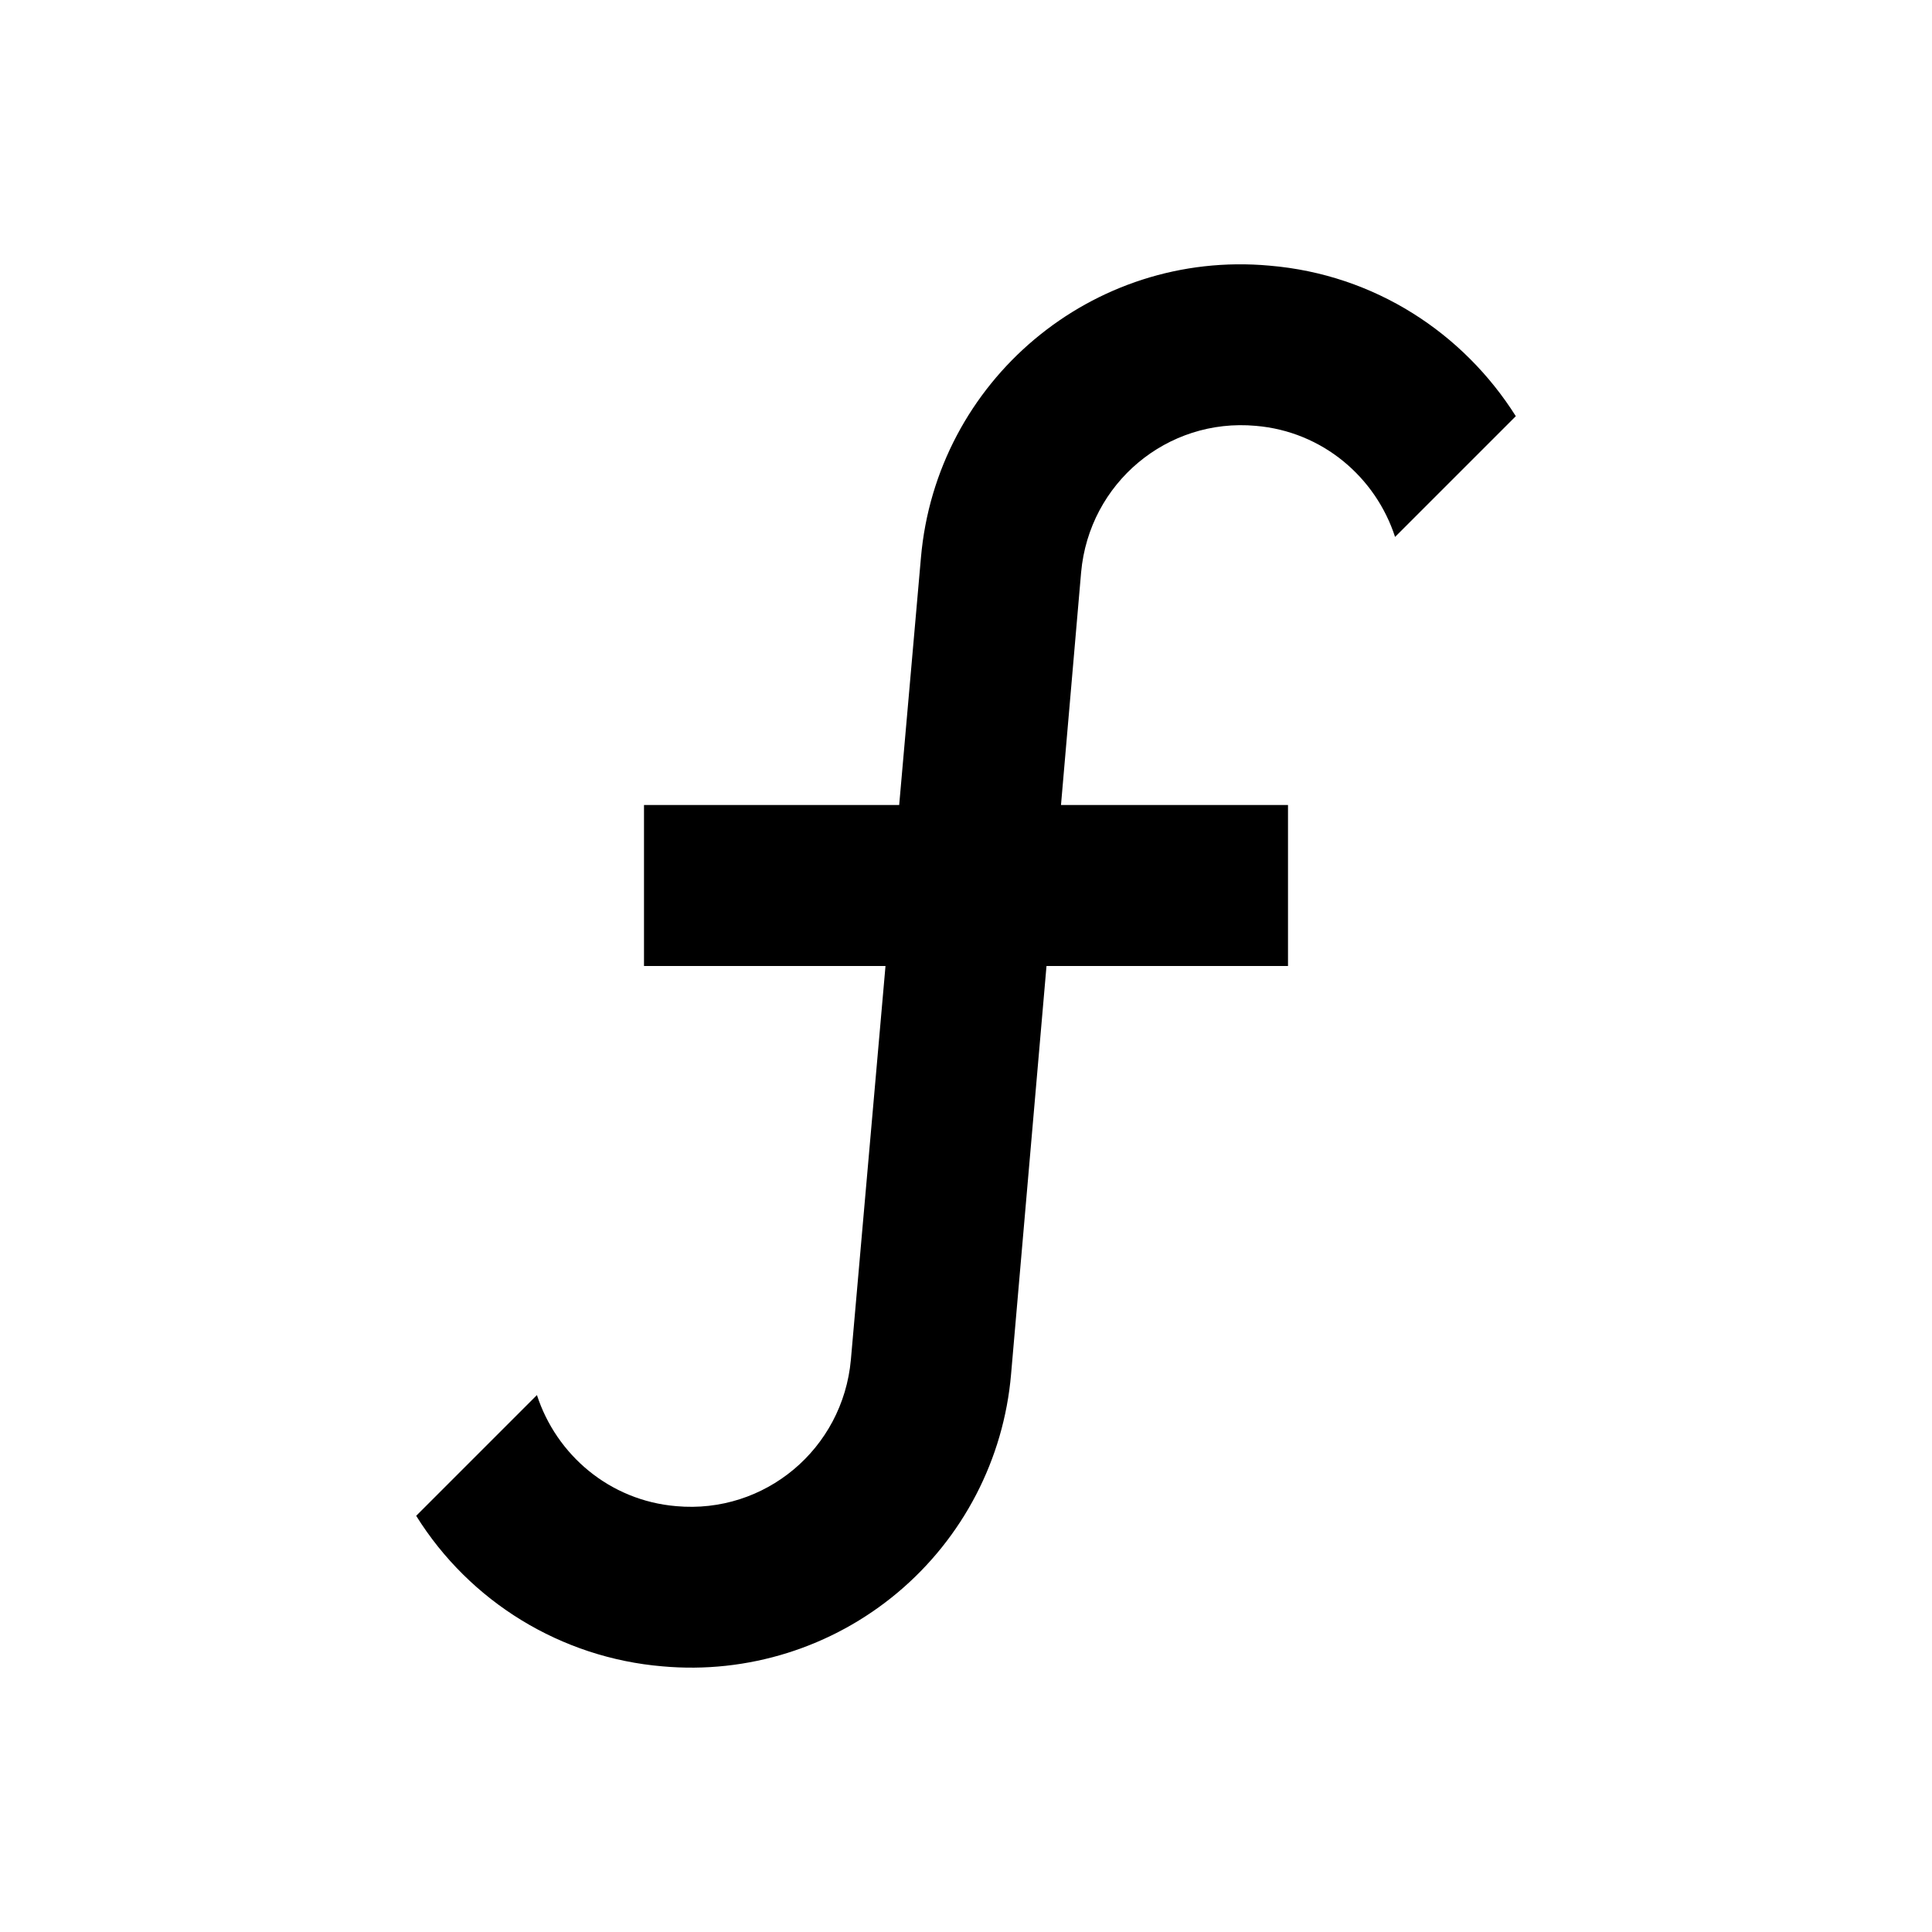
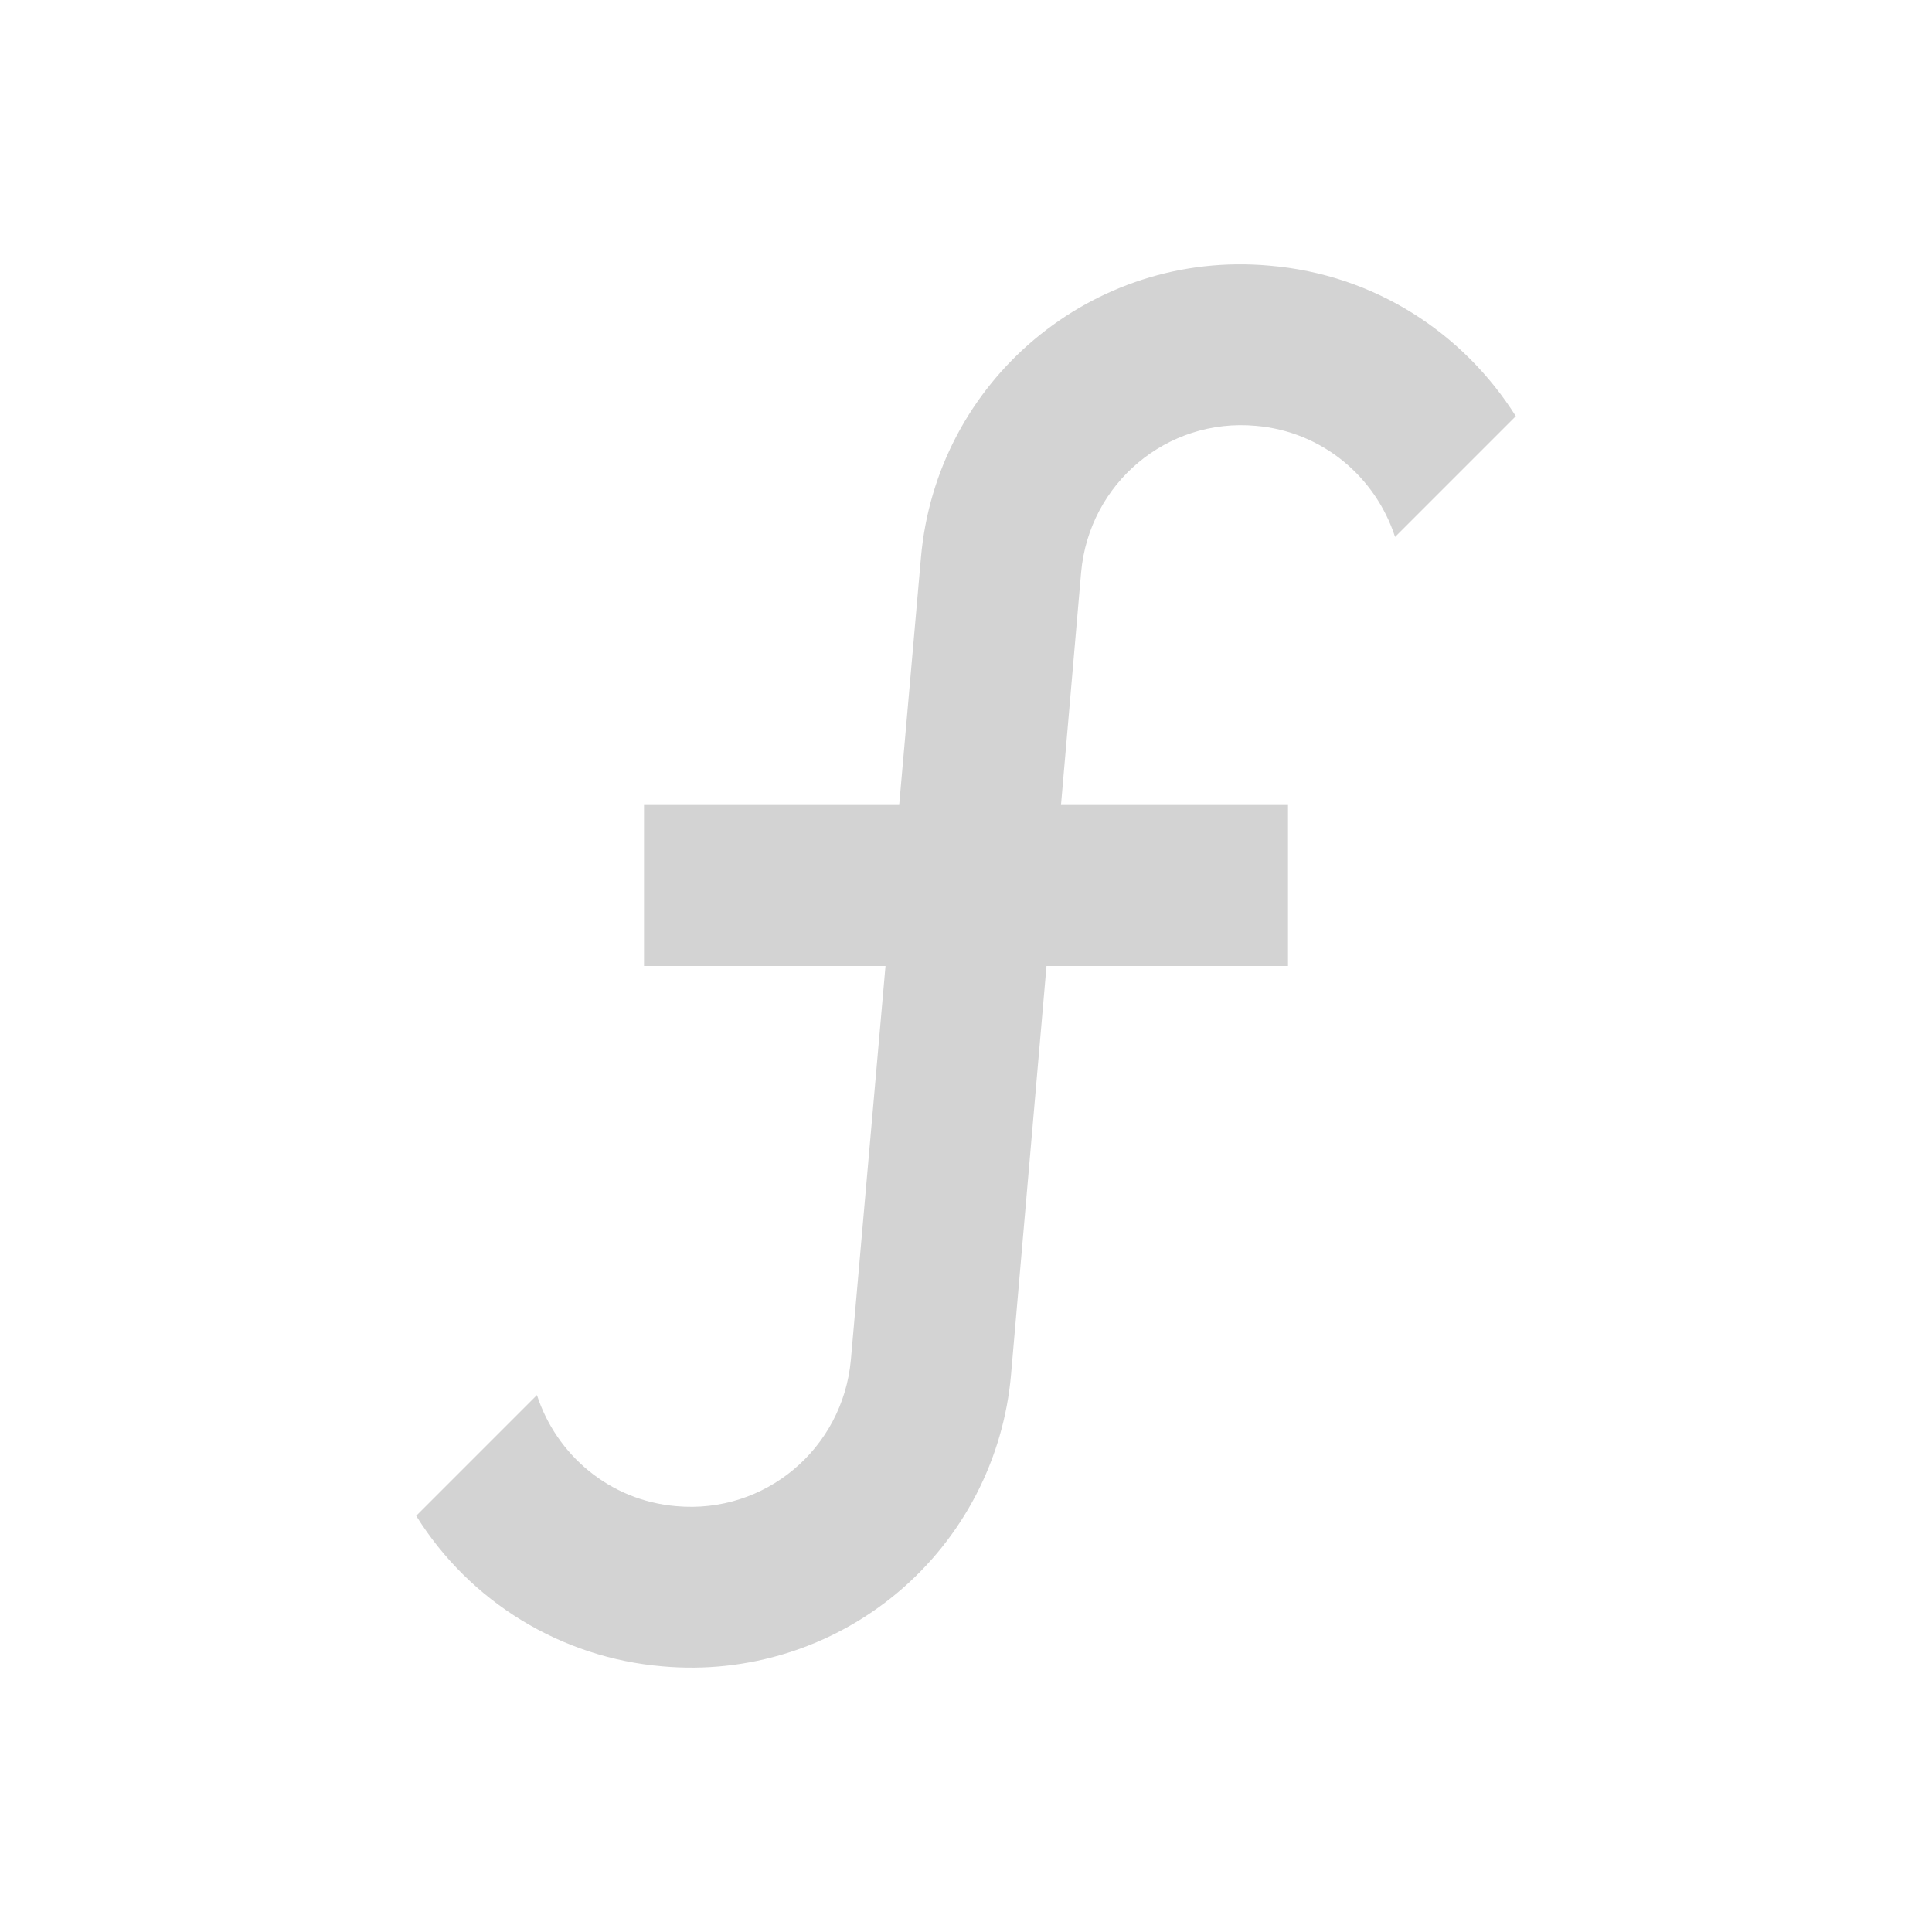
<svg xmlns="http://www.w3.org/2000/svg" width="1em" height="1em" viewBox="0 0 24 24">
-   <path fill="currentColor" d="M15.6 5.29c-1.1-.1-2.07.71-2.17 1.82L13.18 10H16v2h-3l-.44 5.07a3.986 3.986 0 0 1-4.33 3.63a4 4 0 0 1-3.06-1.87l1.5-1.5c.24.74.9 1.31 1.73 1.38c1.1.1 2.07-.71 2.17-1.82L11 12H8v-2h3.17l.27-3.07c.19-2.2 2.13-3.83 4.33-3.63c1.31.11 2.41.84 3.06 1.87l-1.5 1.5c-.24-.74-.9-1.31-1.73-1.38" />
+   <path fill="#D3D3D3" d="M15.6 5.29c-1.1-.1-2.07.71-2.17 1.82L13.18 10H16v2h-3l-.44 5.07a3.986 3.986 0 0 1-4.33 3.63a4 4 0 0 1-3.06-1.87l1.5-1.5c.24.74.9 1.31 1.73 1.38c1.1.1 2.07-.71 2.17-1.82L11 12H8v-2h3.17l.27-3.07c.19-2.2 2.13-3.83 4.33-3.63c1.31.11 2.41.84 3.06 1.87l-1.5 1.5c-.24-.74-.9-1.31-1.73-1.38" />
</svg>
